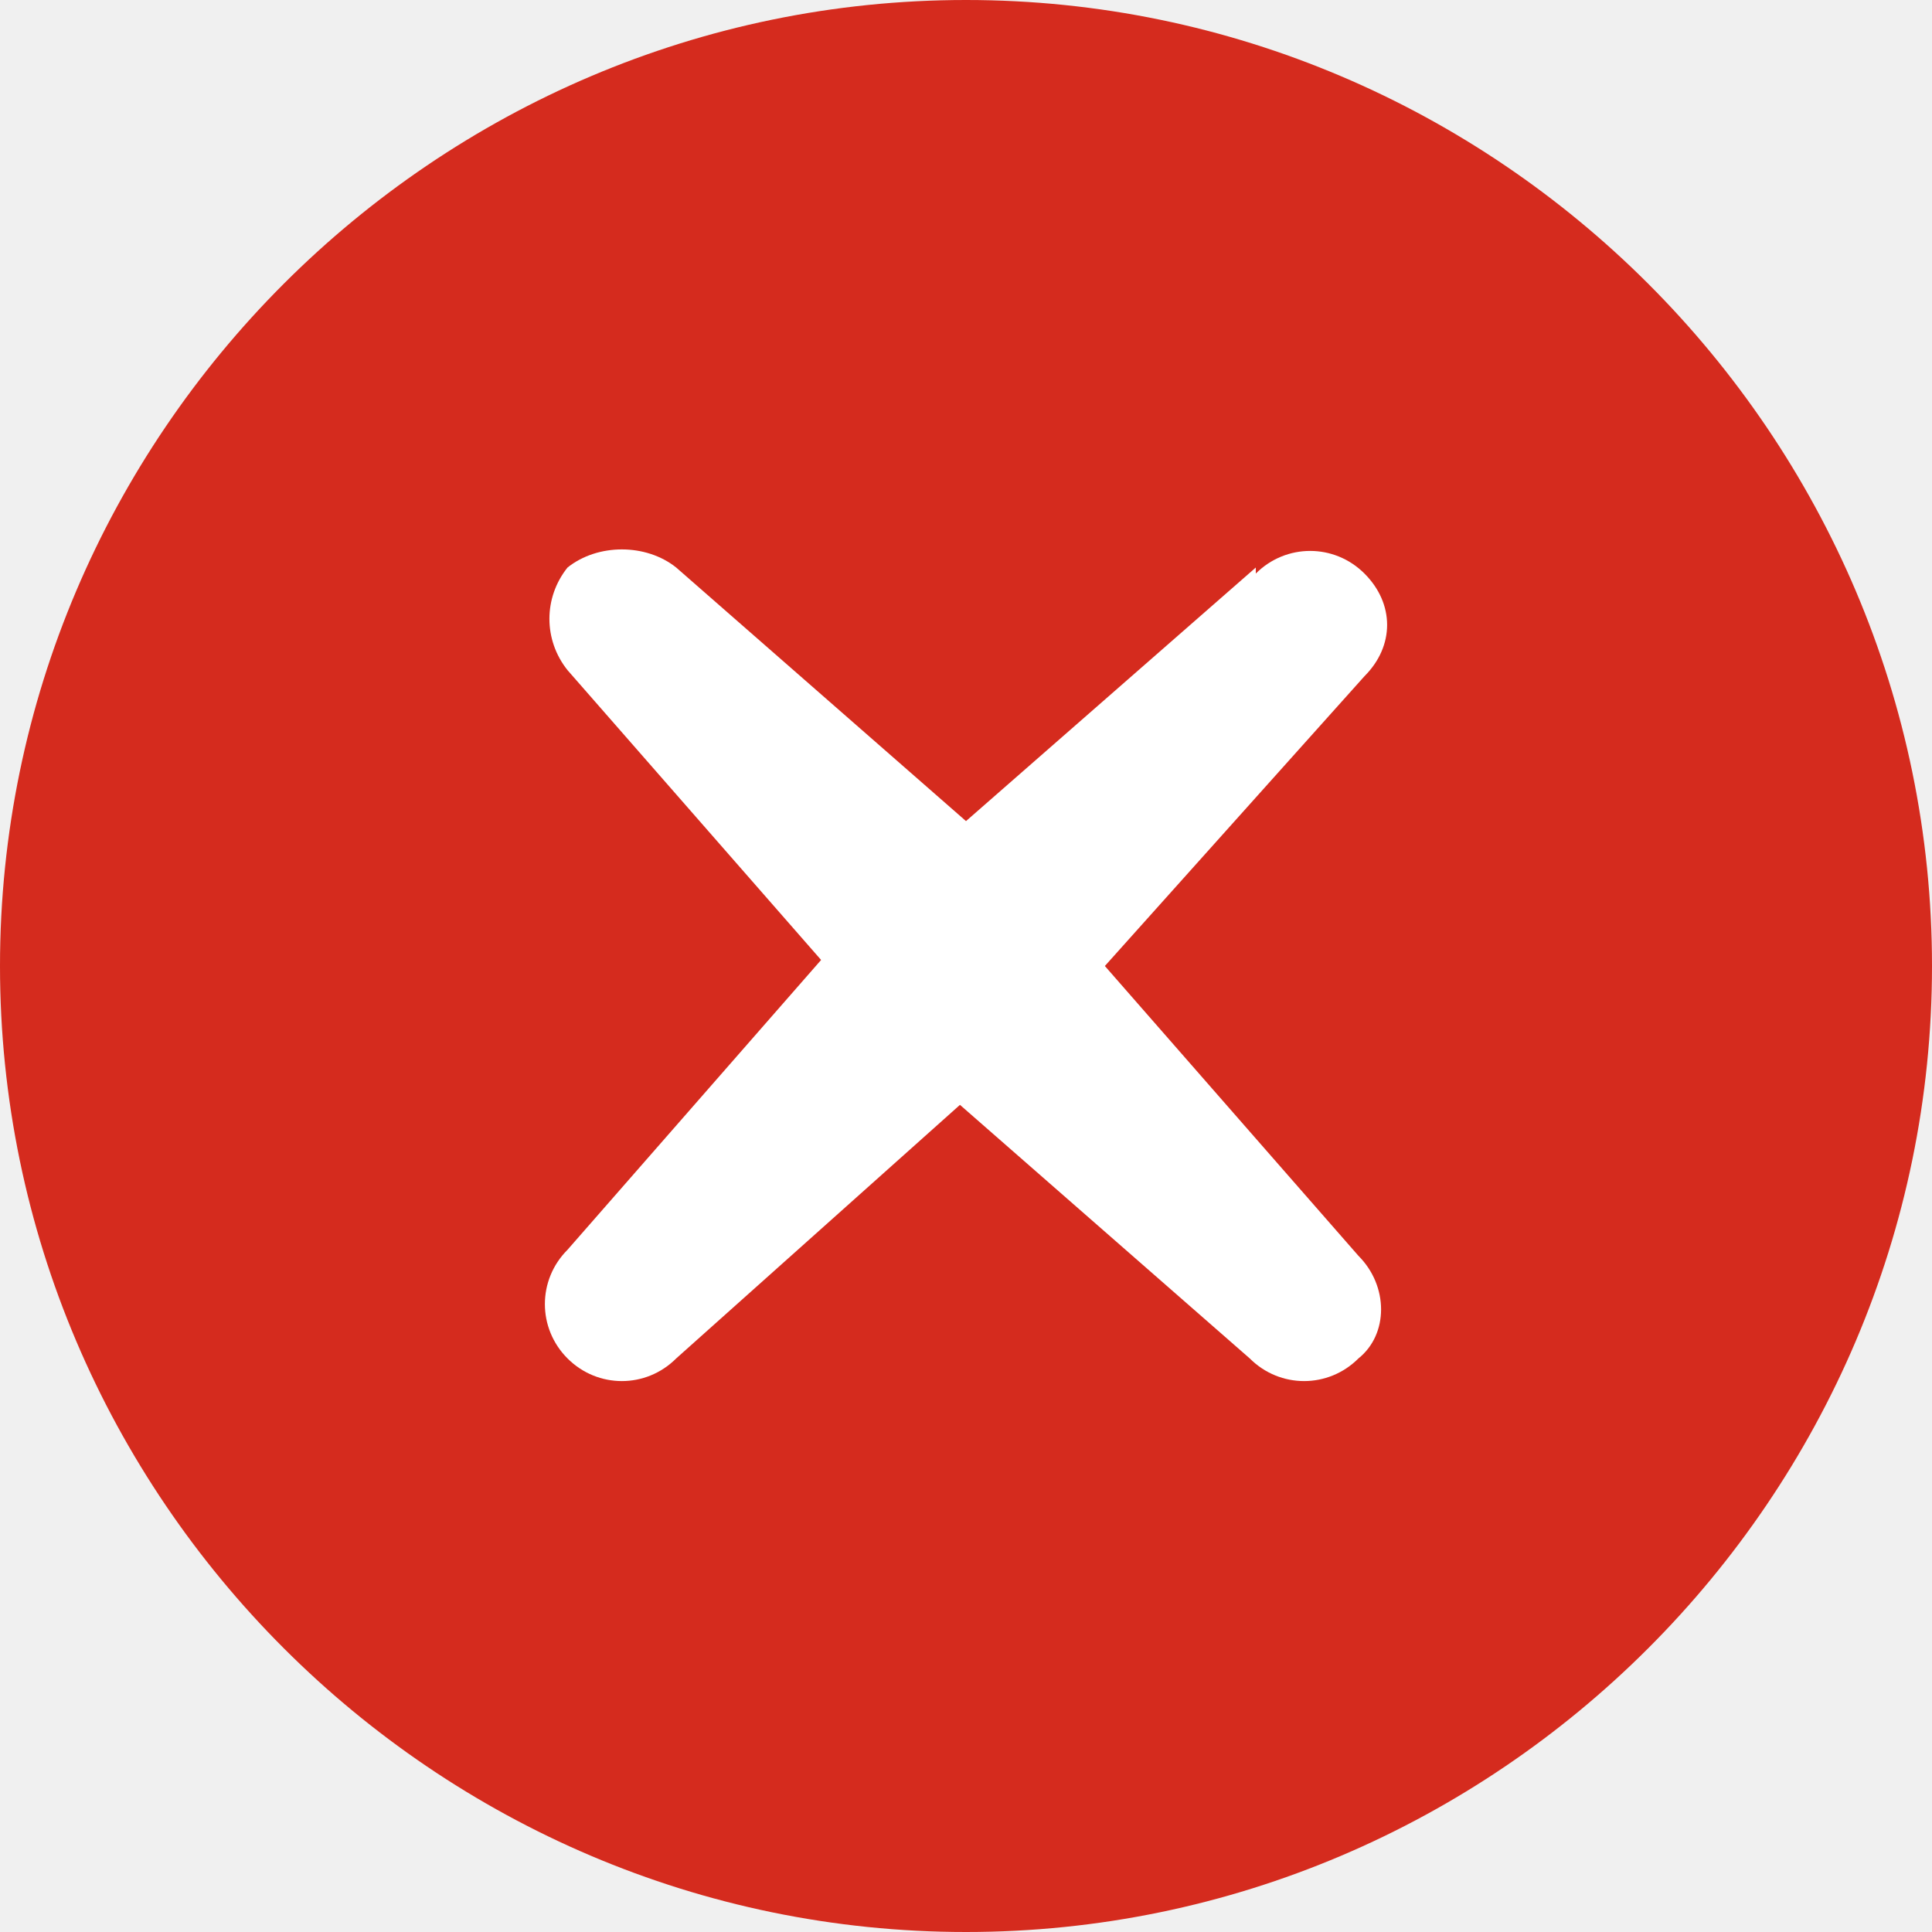
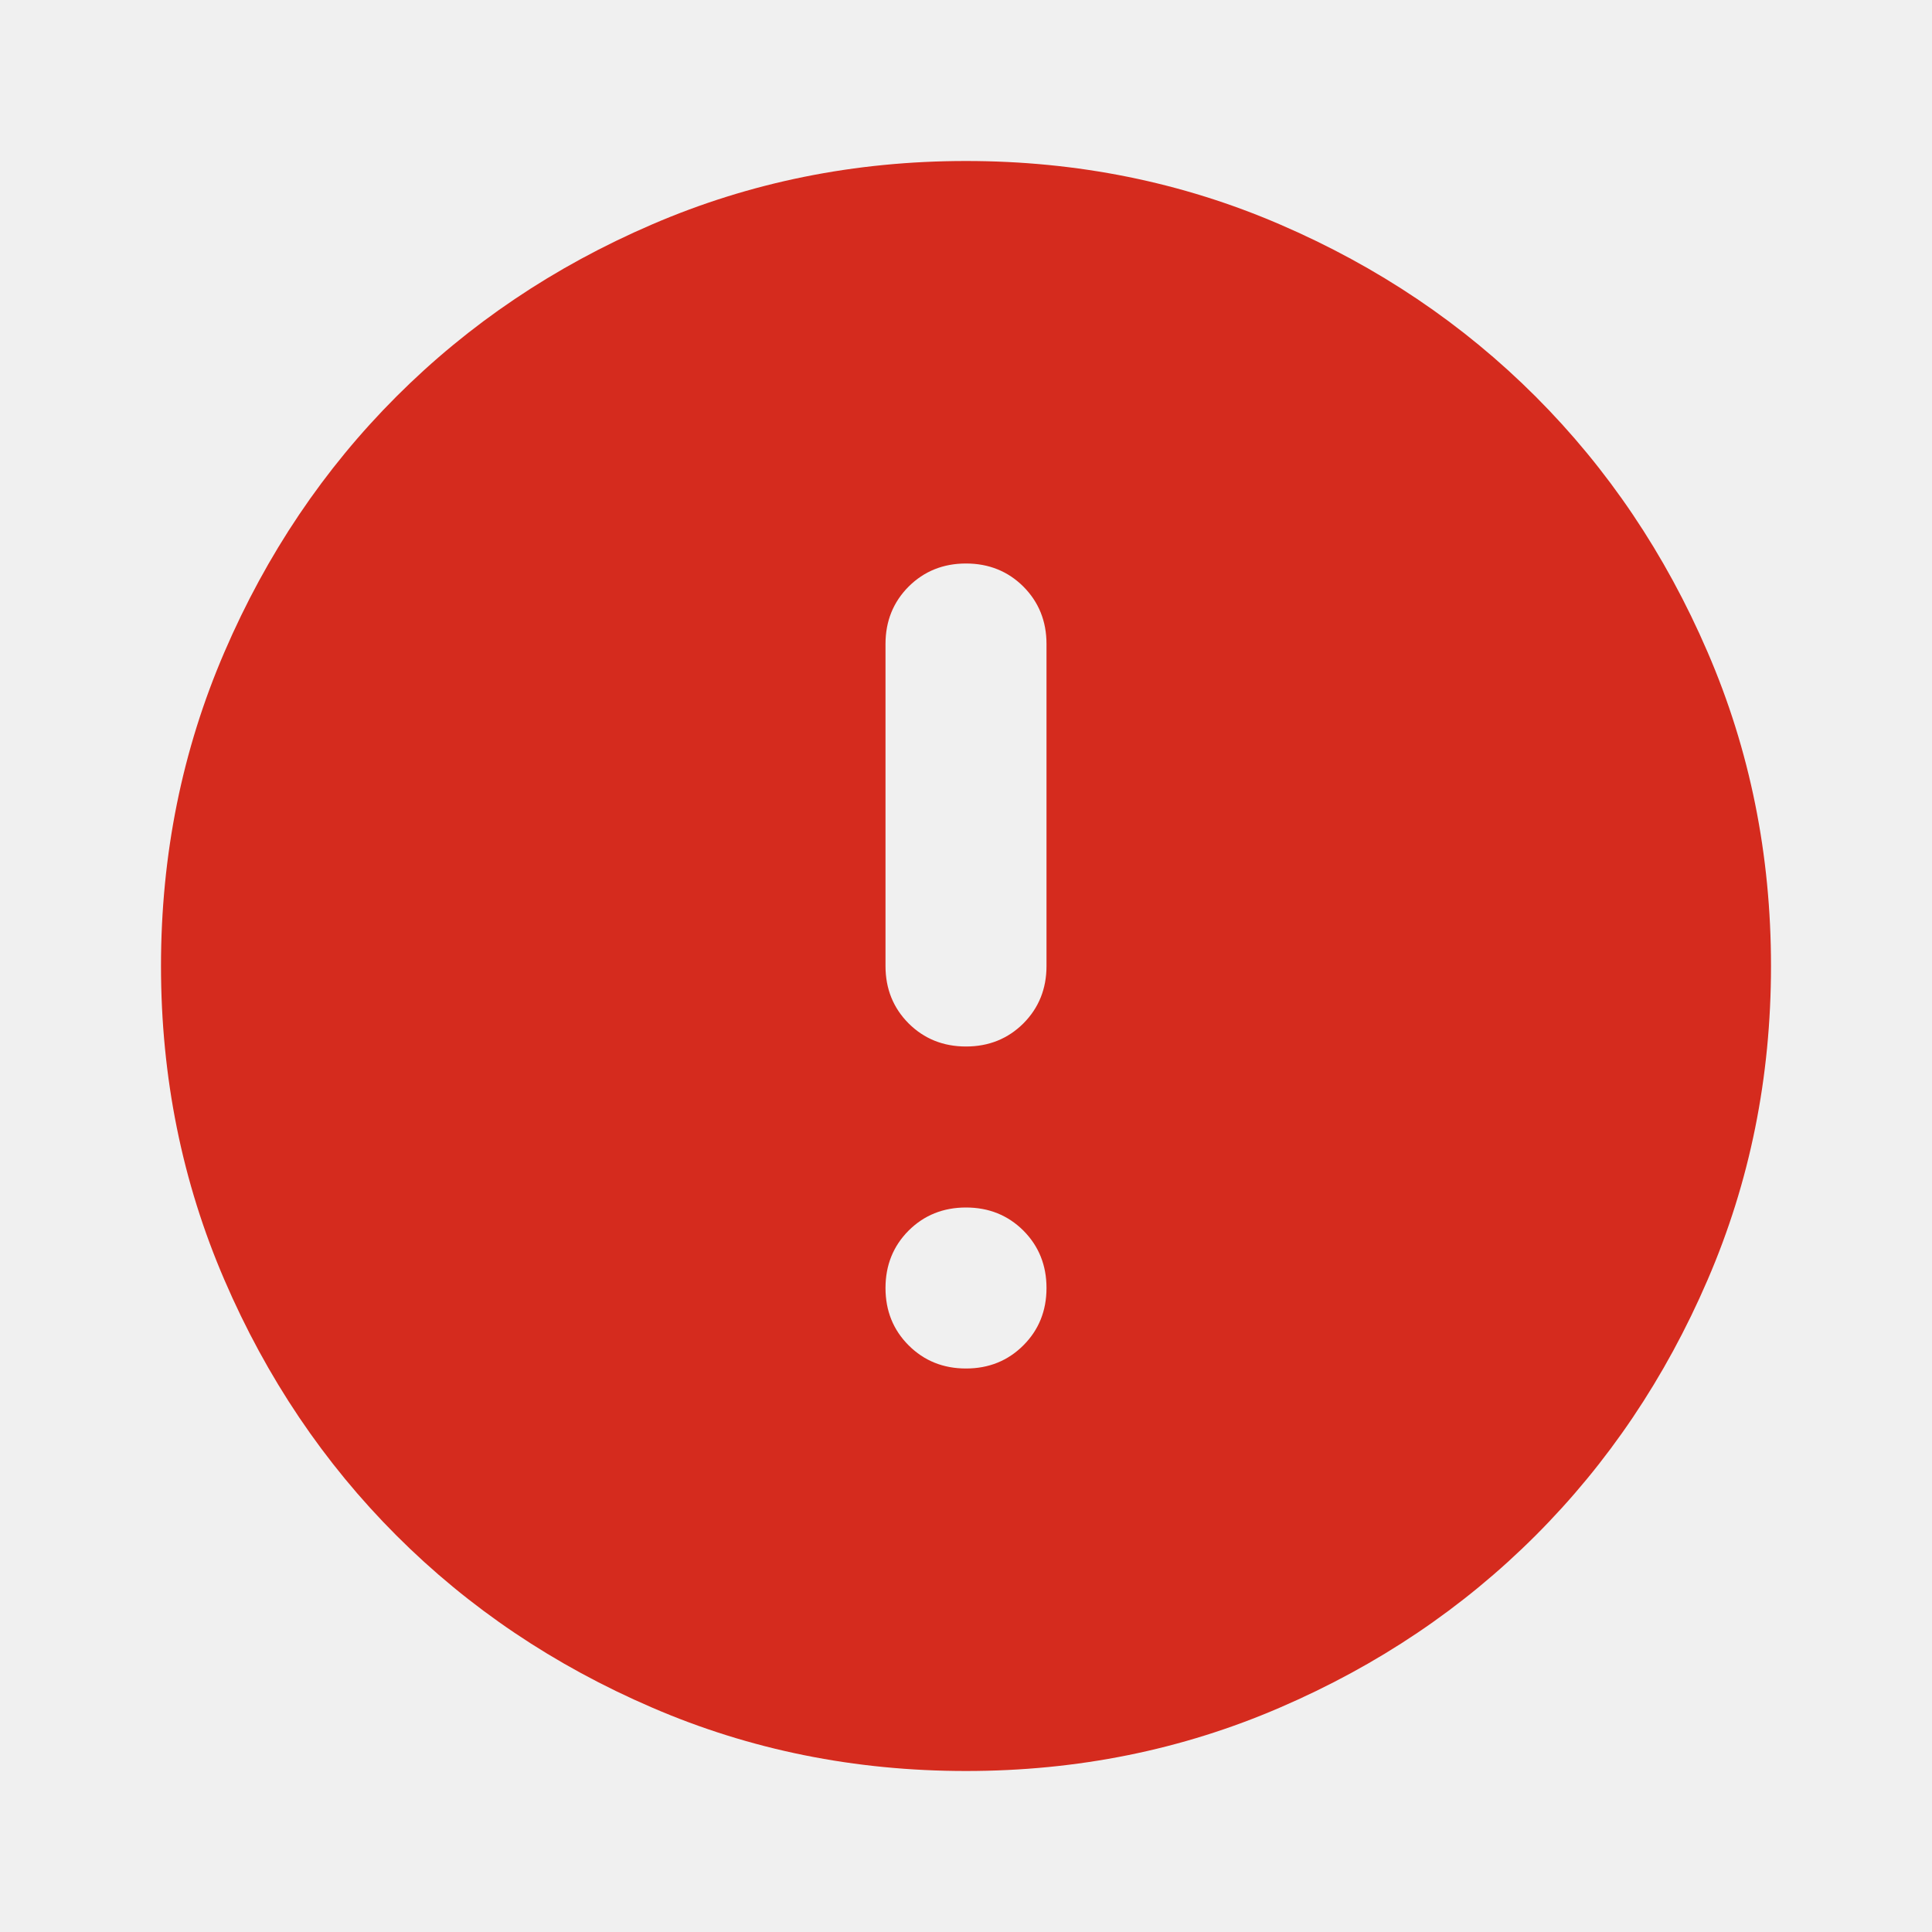
<svg xmlns="http://www.w3.org/2000/svg" width="24" height="24" viewBox="0 0 24 24" fill="none">
-   <path d="M18.9 3H5.4V20.25H18.9V3Z" fill="white" />
-   <path d="M12 0C5.4 0 0 5.4 0 12C0 18.6 5.4 24 12 24C18.6 24 24 18.6 24 12C24 5.4 18.6 0 12 0ZM16.875 16.875C16.5 17.25 15.9 17.25 15.525 16.875L11.925 13.725L8.4 16.875C8.025 17.25 7.425 17.25 7.05 16.875C6.675 16.5 6.675 15.9 7.05 15.525L10.2 11.925L7.05 8.325C6.75 7.95 6.75 7.425 7.05 7.05C7.425 6.75 8.025 6.75 8.4 7.05L12 10.2L15.6 7.05V7.125C15.975 6.75 16.575 6.75 16.95 7.125C17.325 7.5 17.325 8.025 16.95 8.4L13.725 12L16.875 15.6C17.25 15.975 17.25 16.575 16.875 16.875Z" fill="#D52B1E" />
+   <g id="error">
+     <mask id="mask0_75_1432" style="mask-type:alpha" maskUnits="userSpaceOnUse" x="0" y="0" width="24" height="24">
+       <rect id="Bounding box" width="24" height="24" fill="#D9D9D9" />
+     </mask>
+     <g mask="url(#mask0_75_1432)">
+       <path id="error_2" d="M12 17C12.283 17 12.521 16.904 12.713 16.712C12.904 16.521 13 16.283 13 16C13 15.717 12.904 15.479 12.713 15.287C12.521 15.096 12.283 15 12 15C11.717 15 11.479 15.096 11.287 15.287C11.096 15.479 11 15.717 11 16C11 16.283 11.096 16.521 11.287 16.712C11.479 16.904 11.717 17 12 17ZM12 13C12.283 13 12.521 12.904 12.713 12.713C12.904 12.521 13 12.283 13 12V8C13 7.717 12.904 7.479 12.713 7.287C12.521 7.096 12.283 7 12 7C11.717 7 11.479 7.096 11.287 7.287C11.096 7.479 11 7.717 11 8V12C11 12.283 11.096 12.521 11.287 12.713C11.479 12.904 11.717 13 12 13ZM12 22C10.617 22 9.317 21.738 8.1 21.212C6.883 20.688 5.825 19.975 4.925 19.075C4.025 18.175 3.312 17.117 2.788 15.9C2.263 14.683 2 13.383 2 12C2 10.617 2.263 9.317 2.788 8.1C3.312 6.883 4.025 5.825 4.925 4.925C5.825 4.025 6.883 3.312 8.1 2.788C9.317 2.263 10.617 2 12 2C13.383 2 14.683 2.263 15.9 2.788C17.117 3.312 18.175 4.025 19.075 4.925C19.975 5.825 20.688 6.883 21.212 8.1C21.738 9.317 22 10.617 22 12C22 13.383 21.738 14.683 21.212 15.9C20.688 17.117 19.975 18.175 19.075 19.075C18.175 19.975 17.117 20.688 15.9 21.212C14.683 21.738 13.383 22 12 22Z" fill="#D52B1E" />
+     </g>
+   </g>
</svg>
